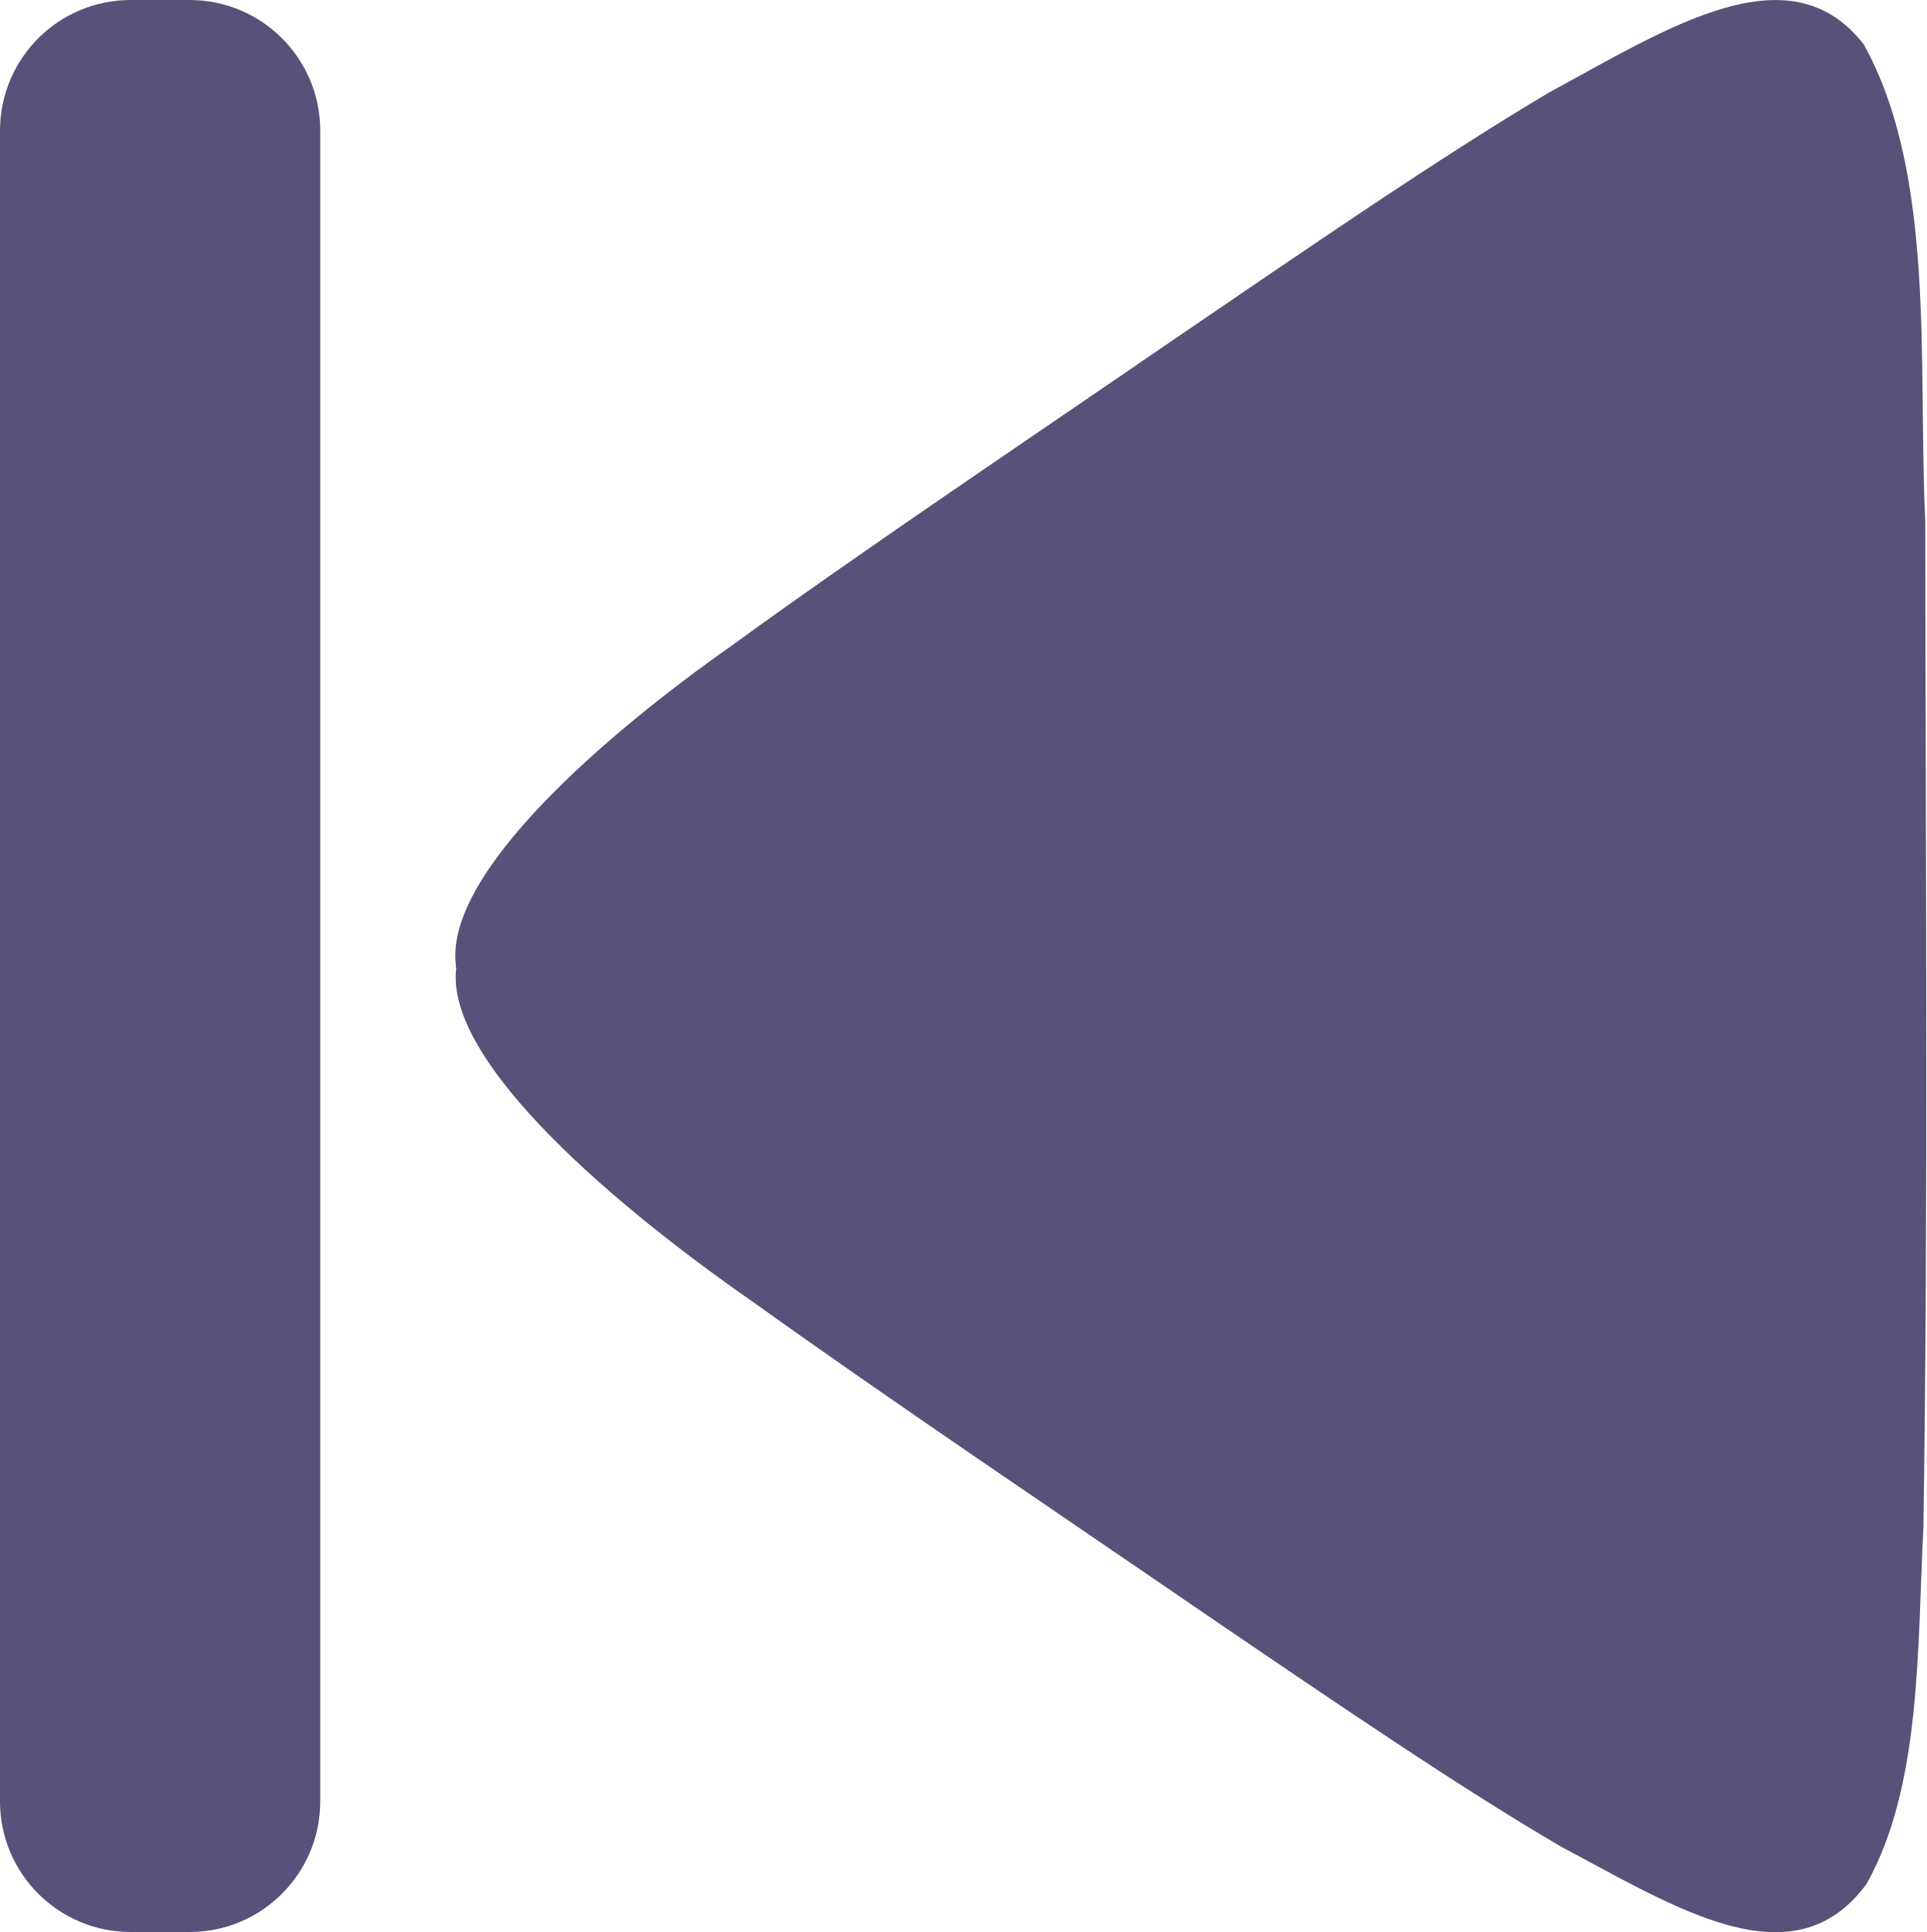
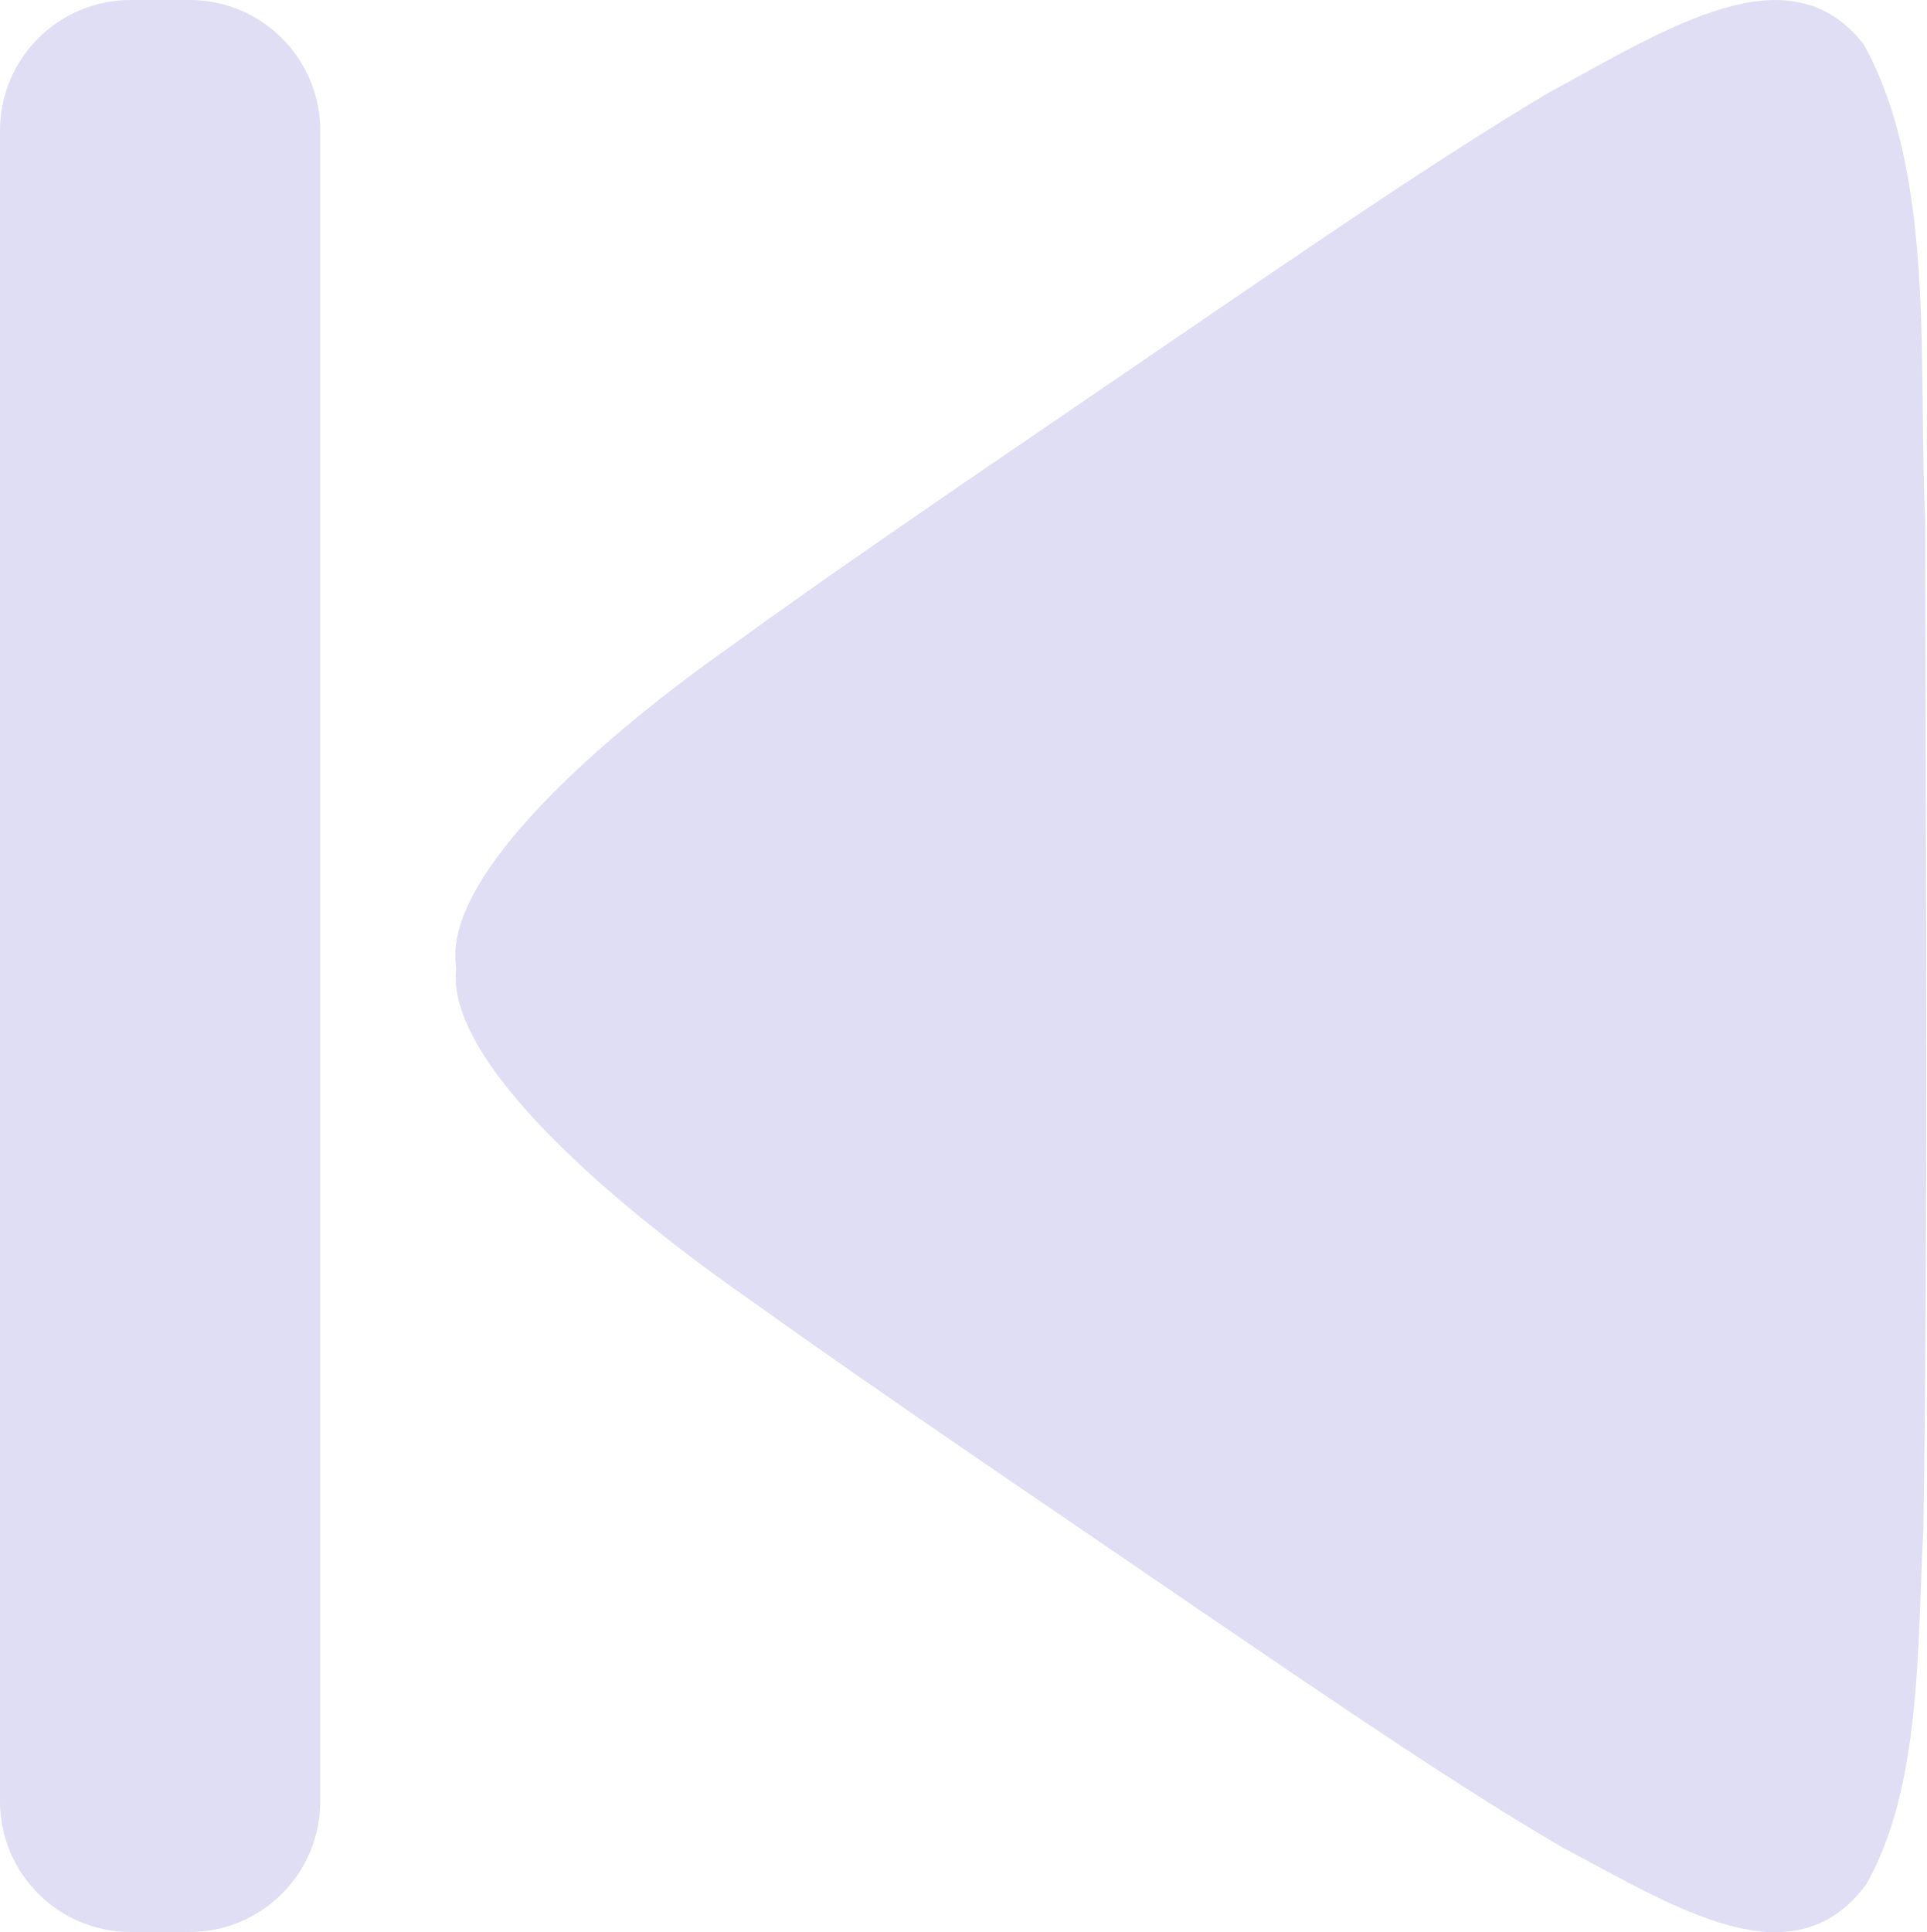
<svg xmlns="http://www.w3.org/2000/svg" id="Layer_1" data-name="Layer 1" viewBox="0 0 81.7 81.91">
  <defs>
    <style>
      .cls-1 {
        /* {# rcol(data.color.text) #} */
-         fill: #575279;
+         fill: #e0def4;
      }
    </style>
  </defs>
  <path class="cls-1" d="M19.35,41.01c-.54,4.04,6.97,10.3,12.64,14.23,5.69,4.08,12.76,8.83,19.37,13.36,5.51,3.75,10.65,7.25,14.85,9.7,4.82,2.55,9.83,5.81,12.94,1.57,2.33-4.14,2.15-10.02,2.41-15.08.21-13.28.09-29.36.08-42.72-.32-6.55.47-14.64-2.61-20.19-3.14-4.03-8.24-.73-13.34,2.04-4.56,2.7-10.19,6.57-16.13,10.62-6.46,4.43-13.18,8.94-18.53,12.83-5.35,3.76-12.18,9.65-11.7,13.54v.11Z" />
  <rect class="cls-1" width="13.58" height="81.91" rx="5.54" ry="5.54" />
</svg>
